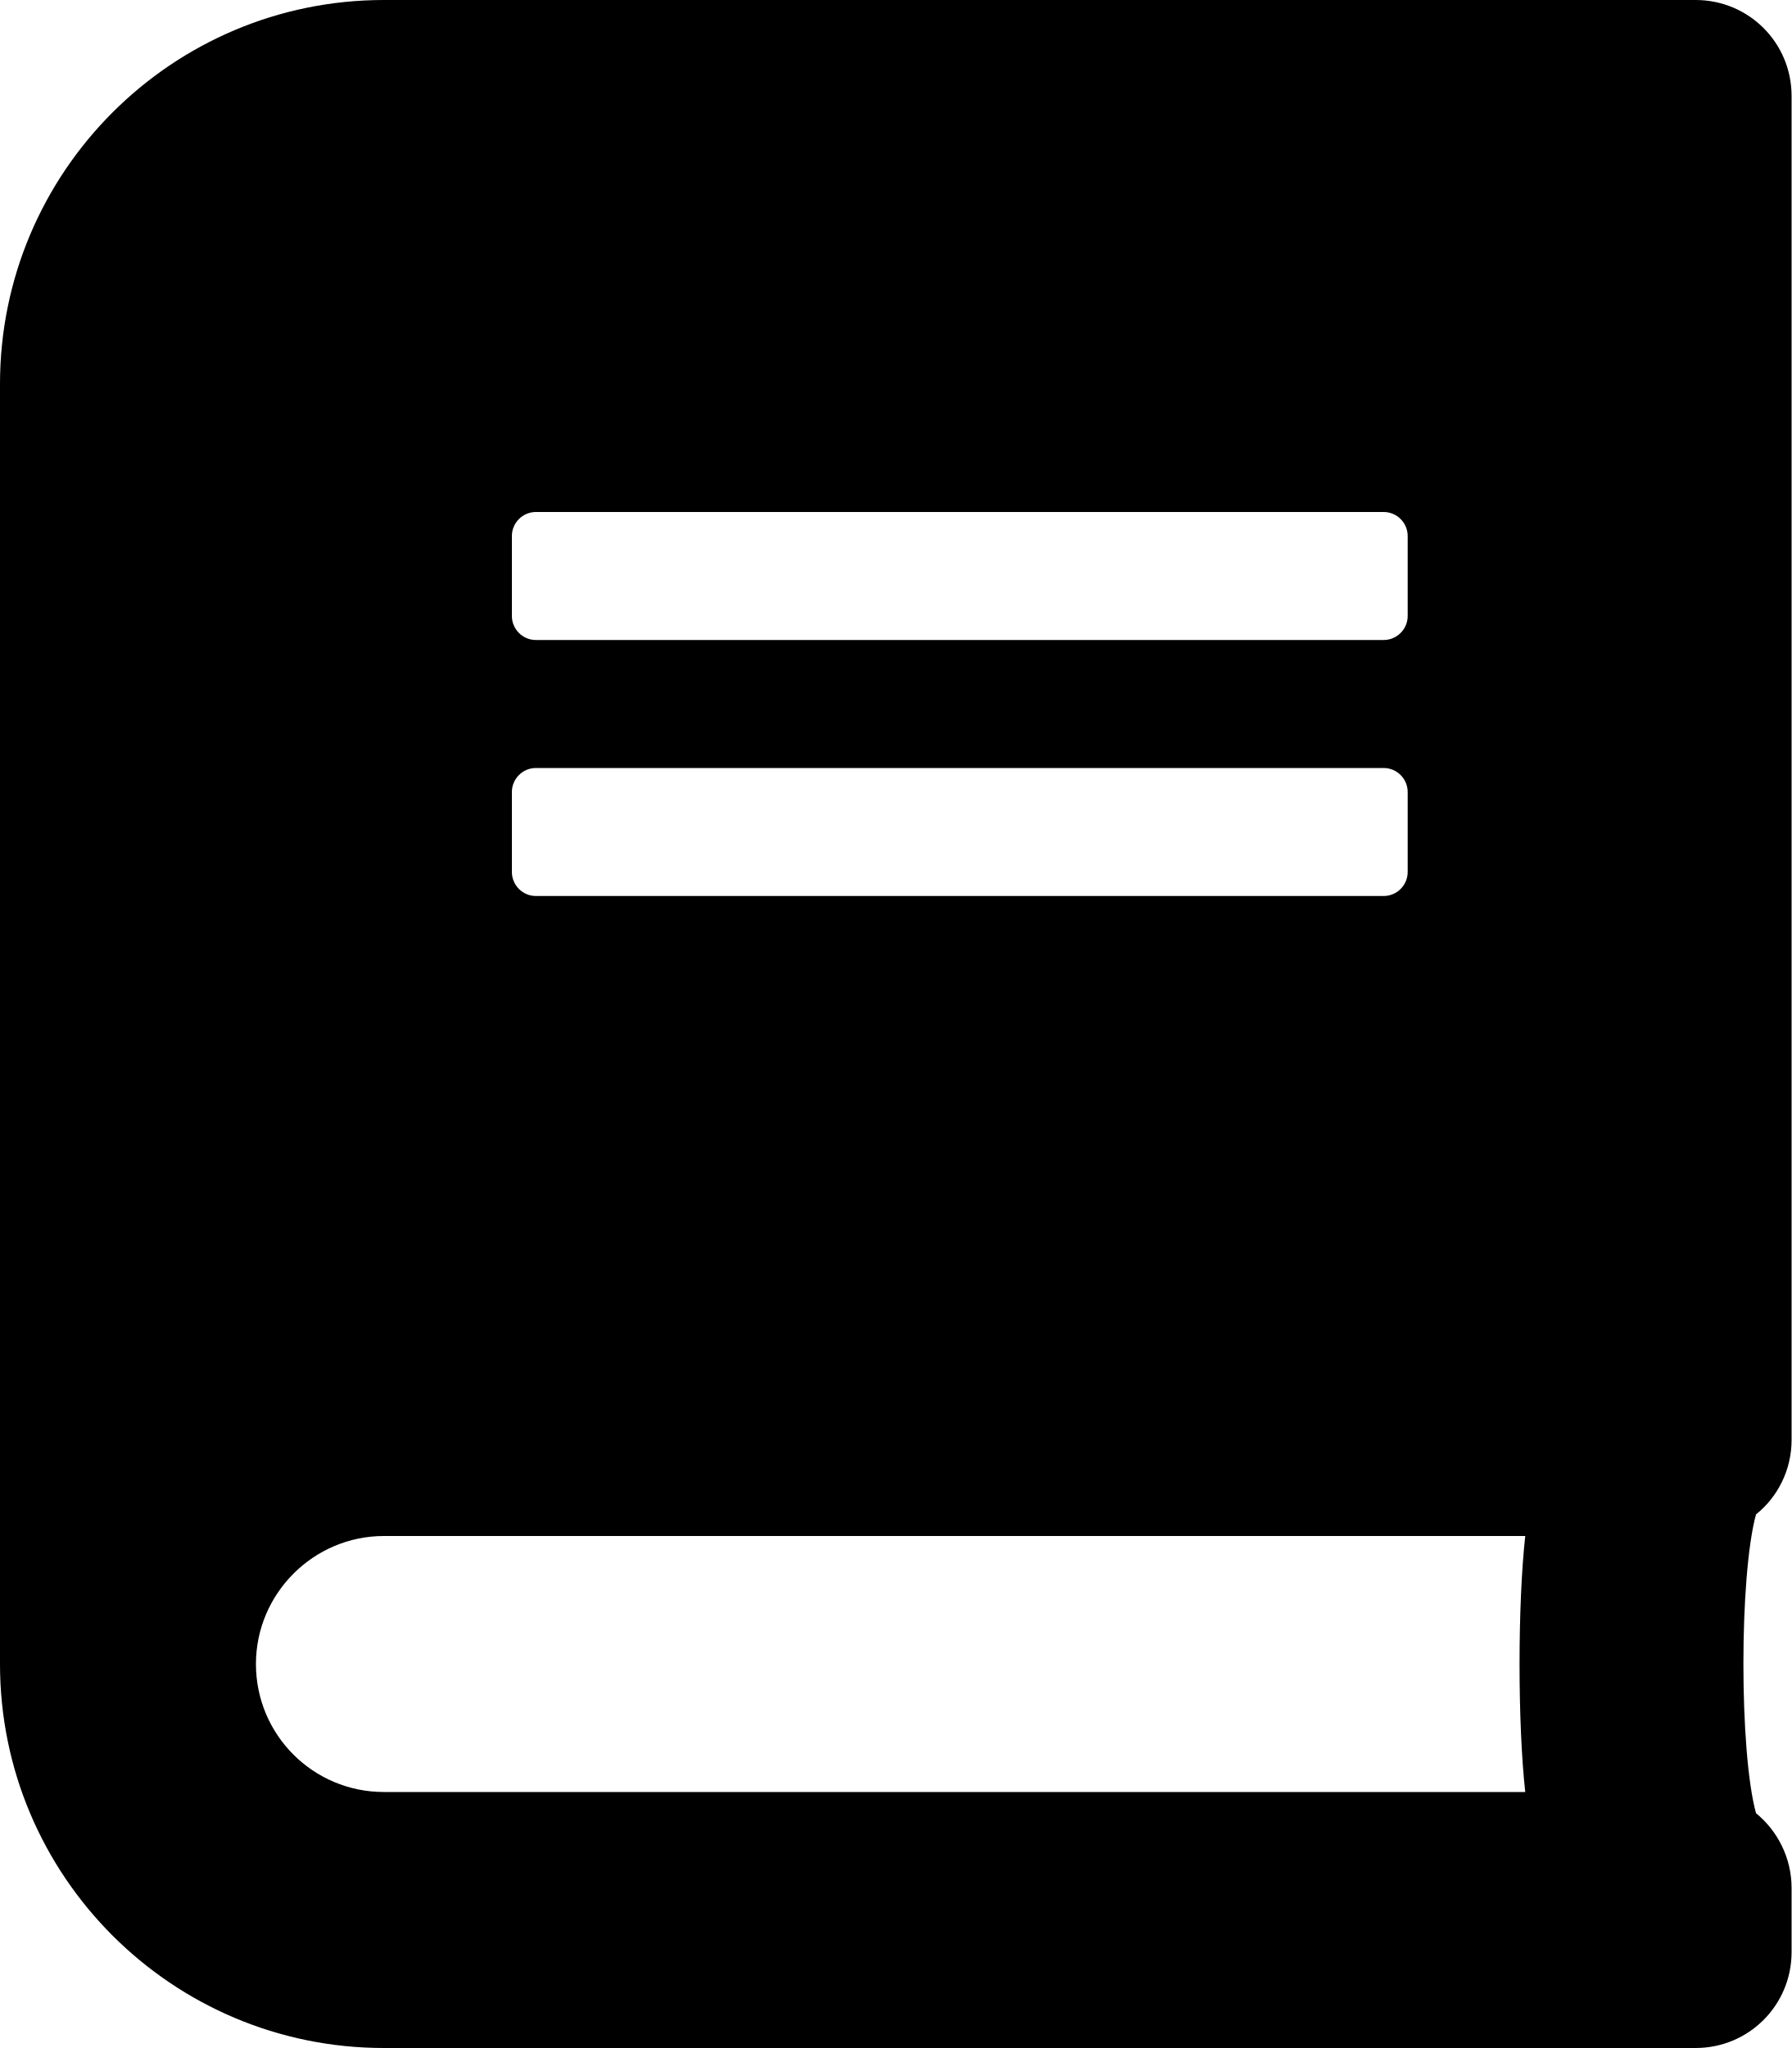
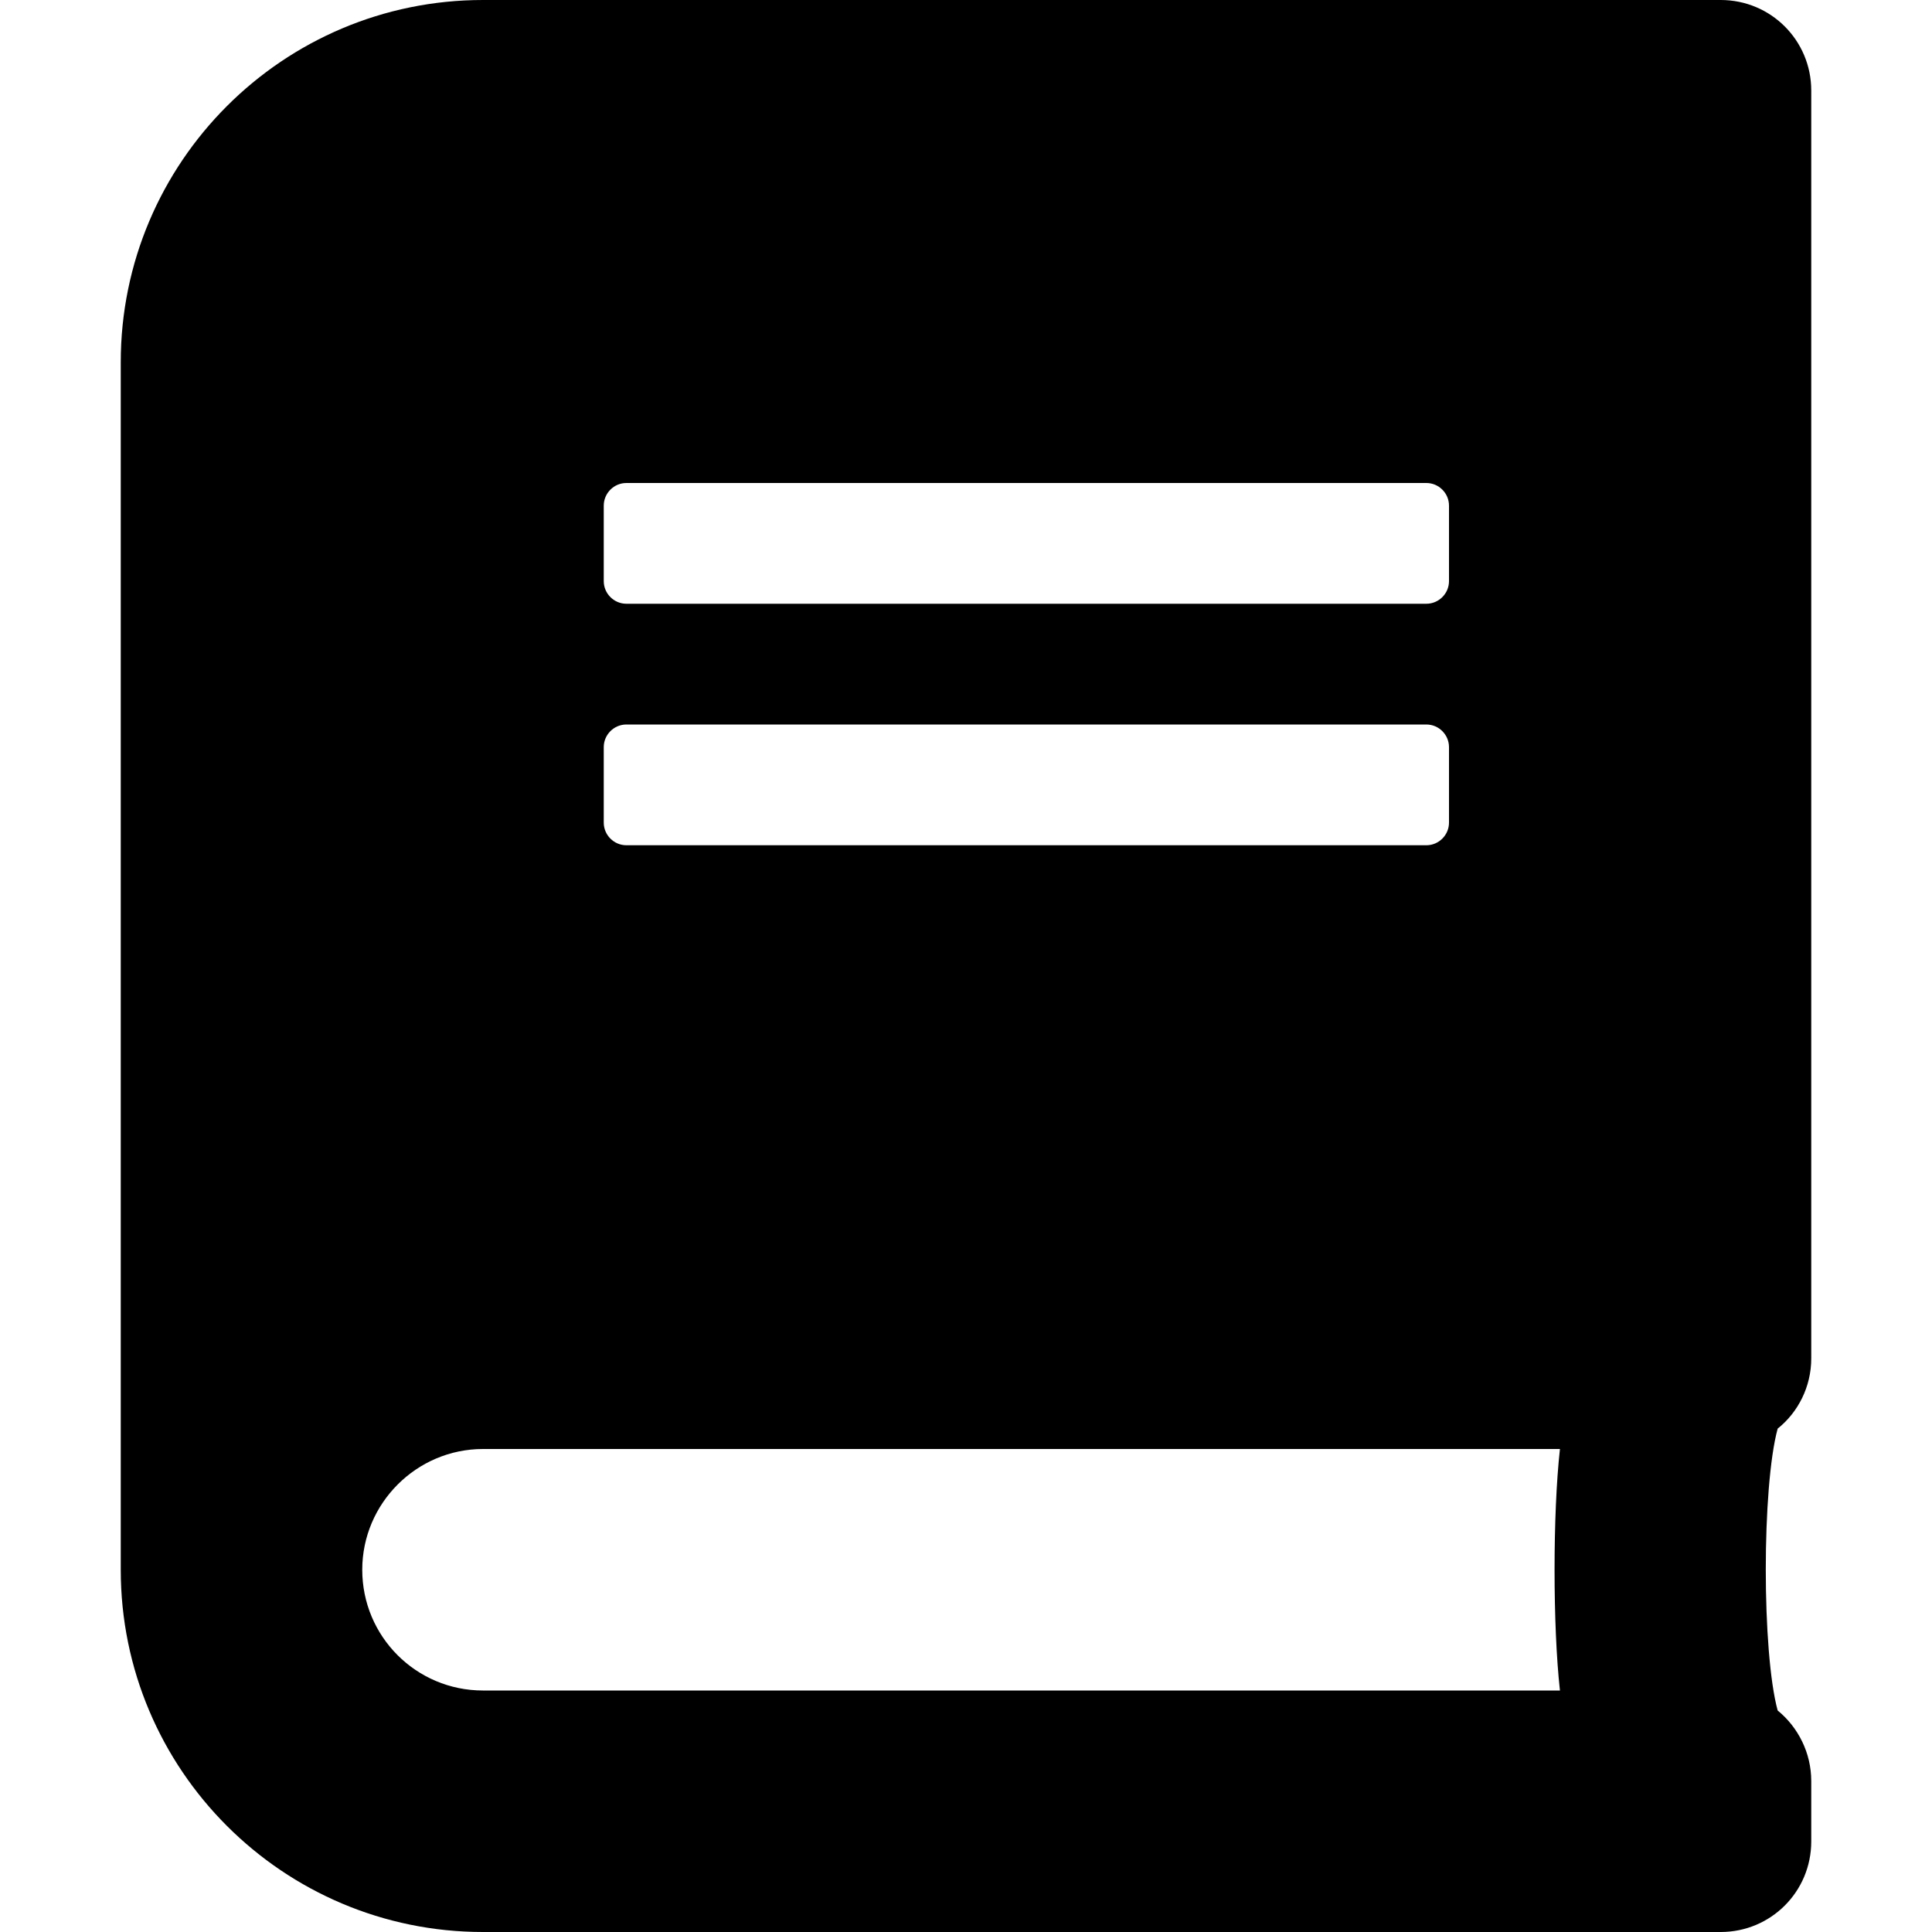
- <svg xmlns="http://www.w3.org/2000/svg" aria-hidden="true" focusable="false" data-prefix="fas" data-icon="book" class="svg-inline--fa fa-book fa-w-14" role="img" viewBox="0 0 448 512">
+ <svg xmlns="http://www.w3.org/2000/svg" aria-hidden="true" focusable="false" data-prefix="fas" data-icon="book" class="svg-inline--fa fa-book fa-w-14" role="img" viewBox="0 0 448 512" width="20px" height="20px">
  <path fill="currentColor" d="M448 360V24c0-13.3-10.7-24-24-24H96C43 0 0 43 0 96v320c0 53 43 96 96 96h328c13.3 0 24-10.7 24-24v-16c0-7.5-3.5-14.3-8.9-18.7-4.2-15.4-4.2-59.3 0-74.7 5.4-4.3 8.9-11.1 8.9-18.6zM128 134c0-3.3 2.7-6 6-6h212c3.3 0 6 2.7 6 6v20c0 3.3-2.7 6-6 6H134c-3.3 0-6-2.7-6-6v-20zm0 64c0-3.3 2.7-6 6-6h212c3.3 0 6 2.7 6 6v20c0 3.3-2.7 6-6 6H134c-3.3 0-6-2.7-6-6v-20zm253.4 250H96c-17.7 0-32-14.3-32-32 0-17.6 14.4-32 32-32h285.4c-1.9 17.1-1.9 46.9 0 64z" />
</svg>
